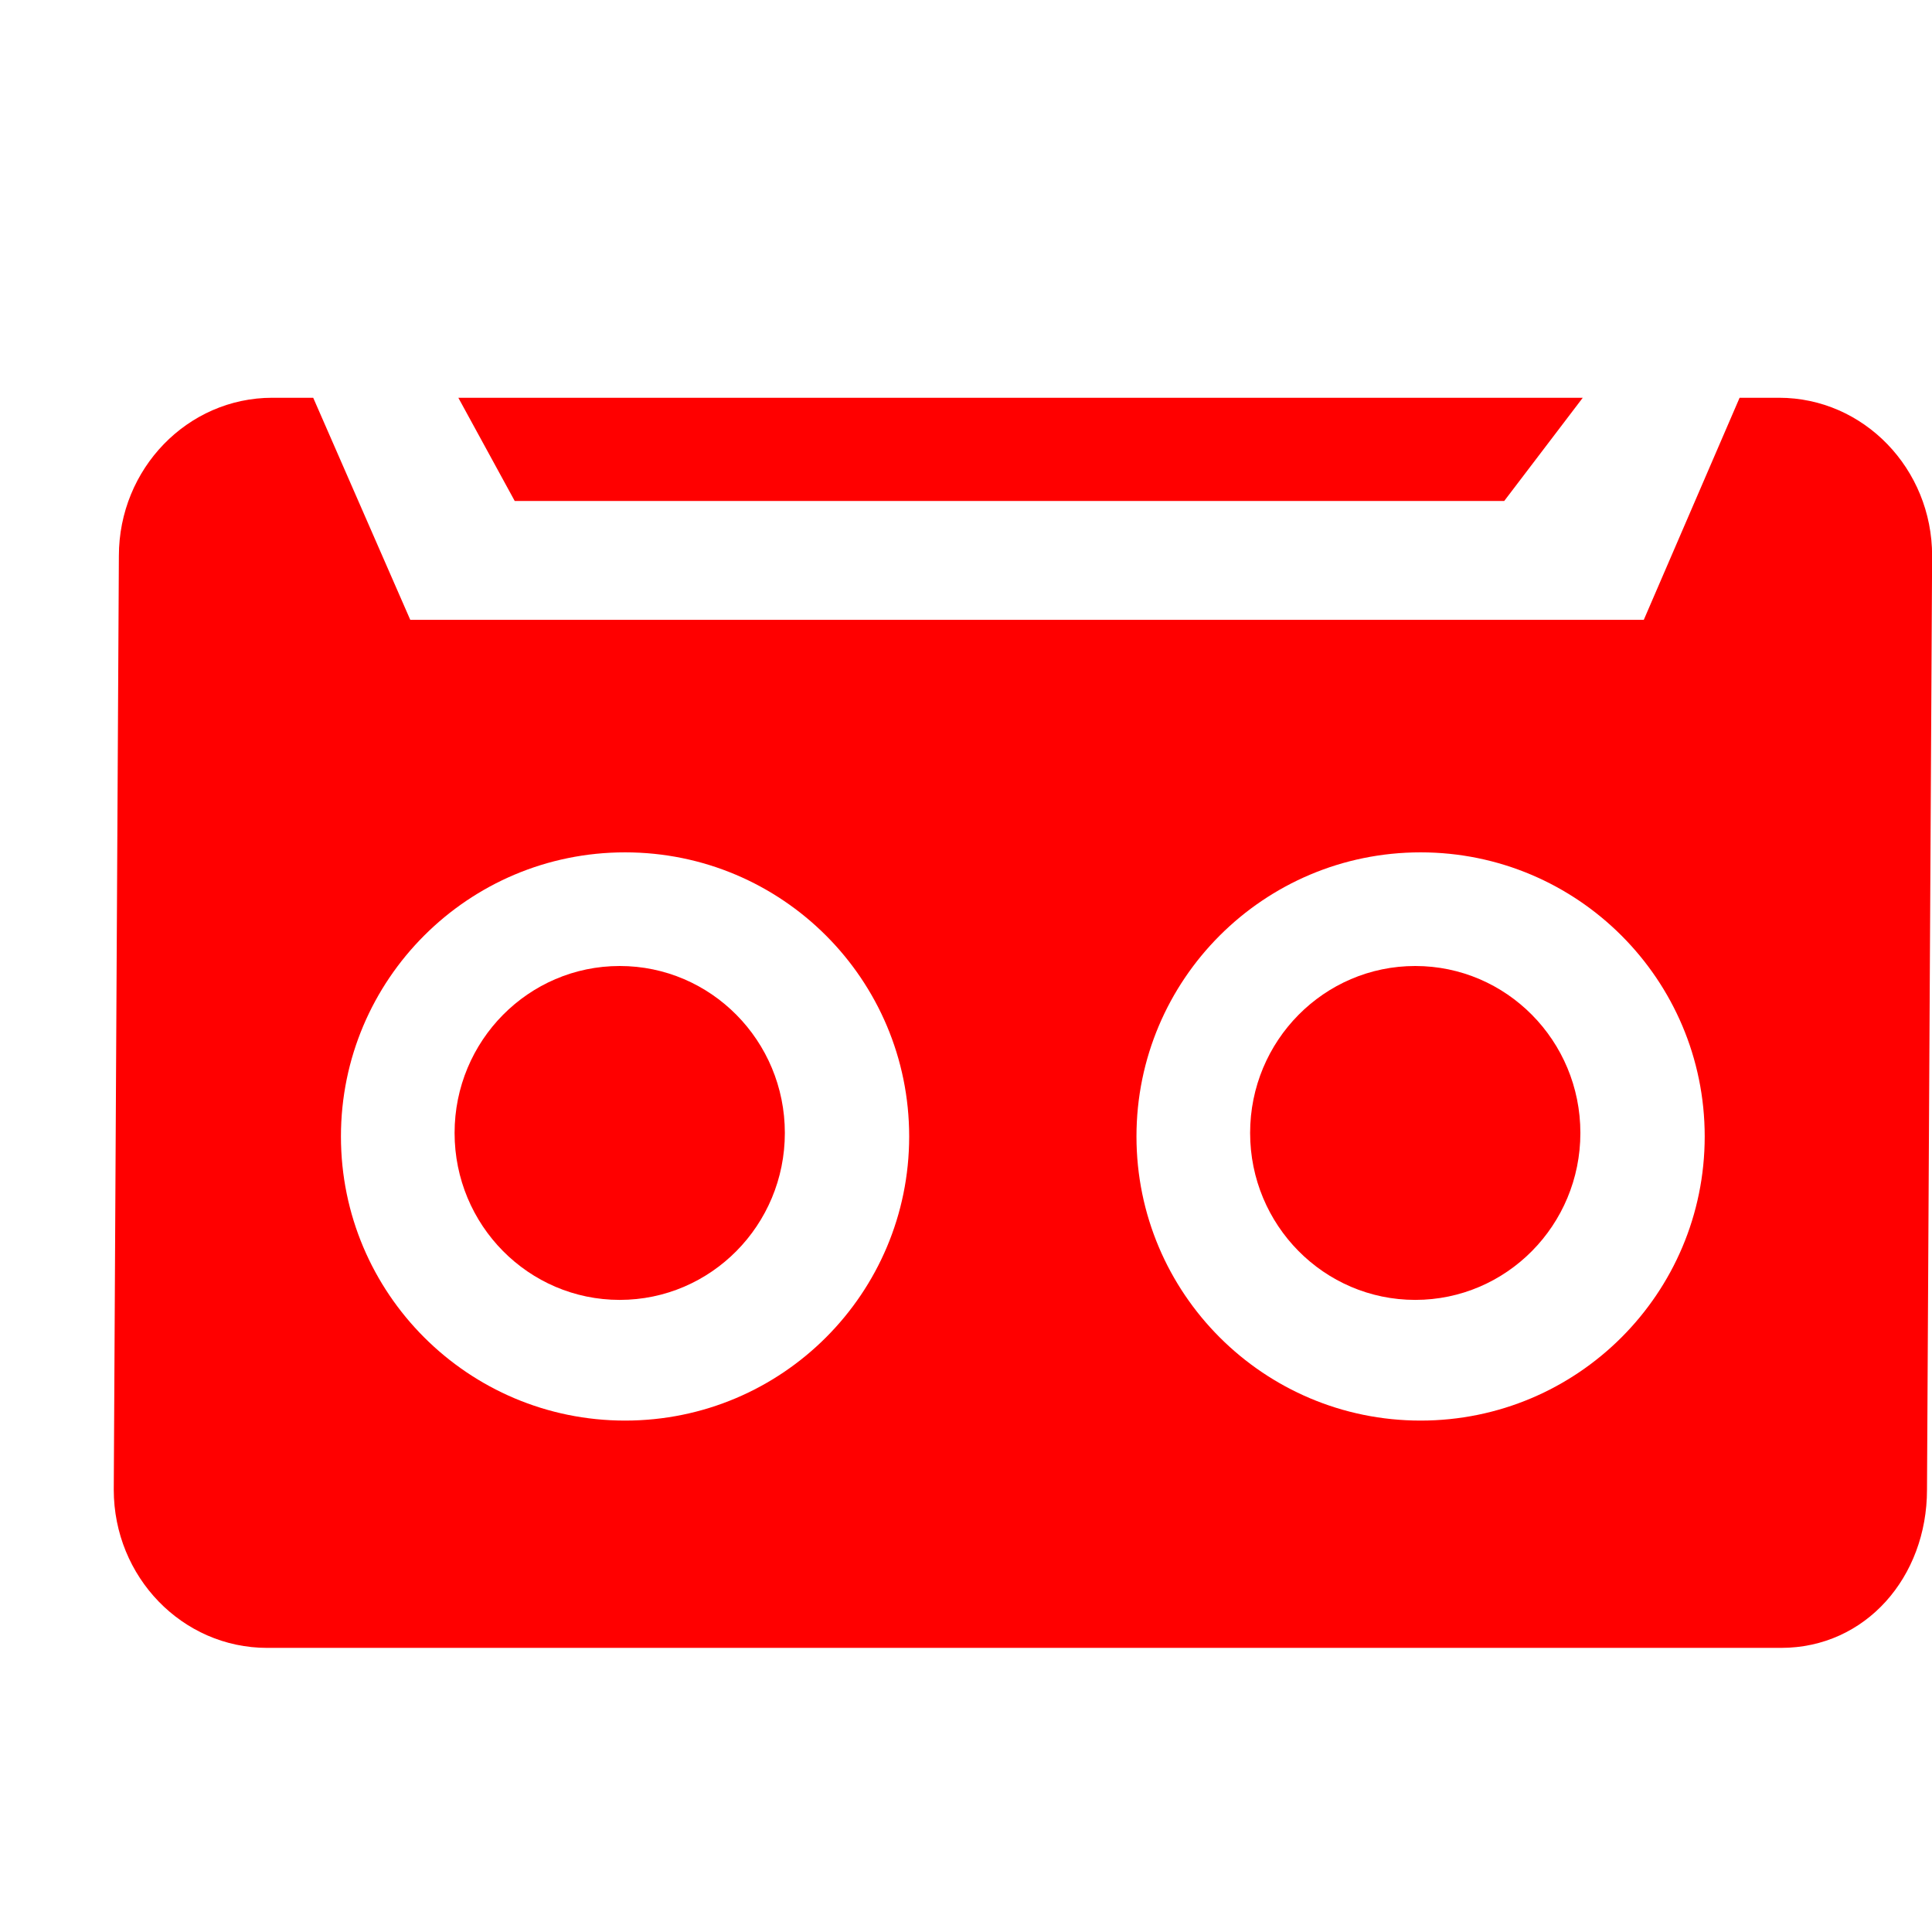
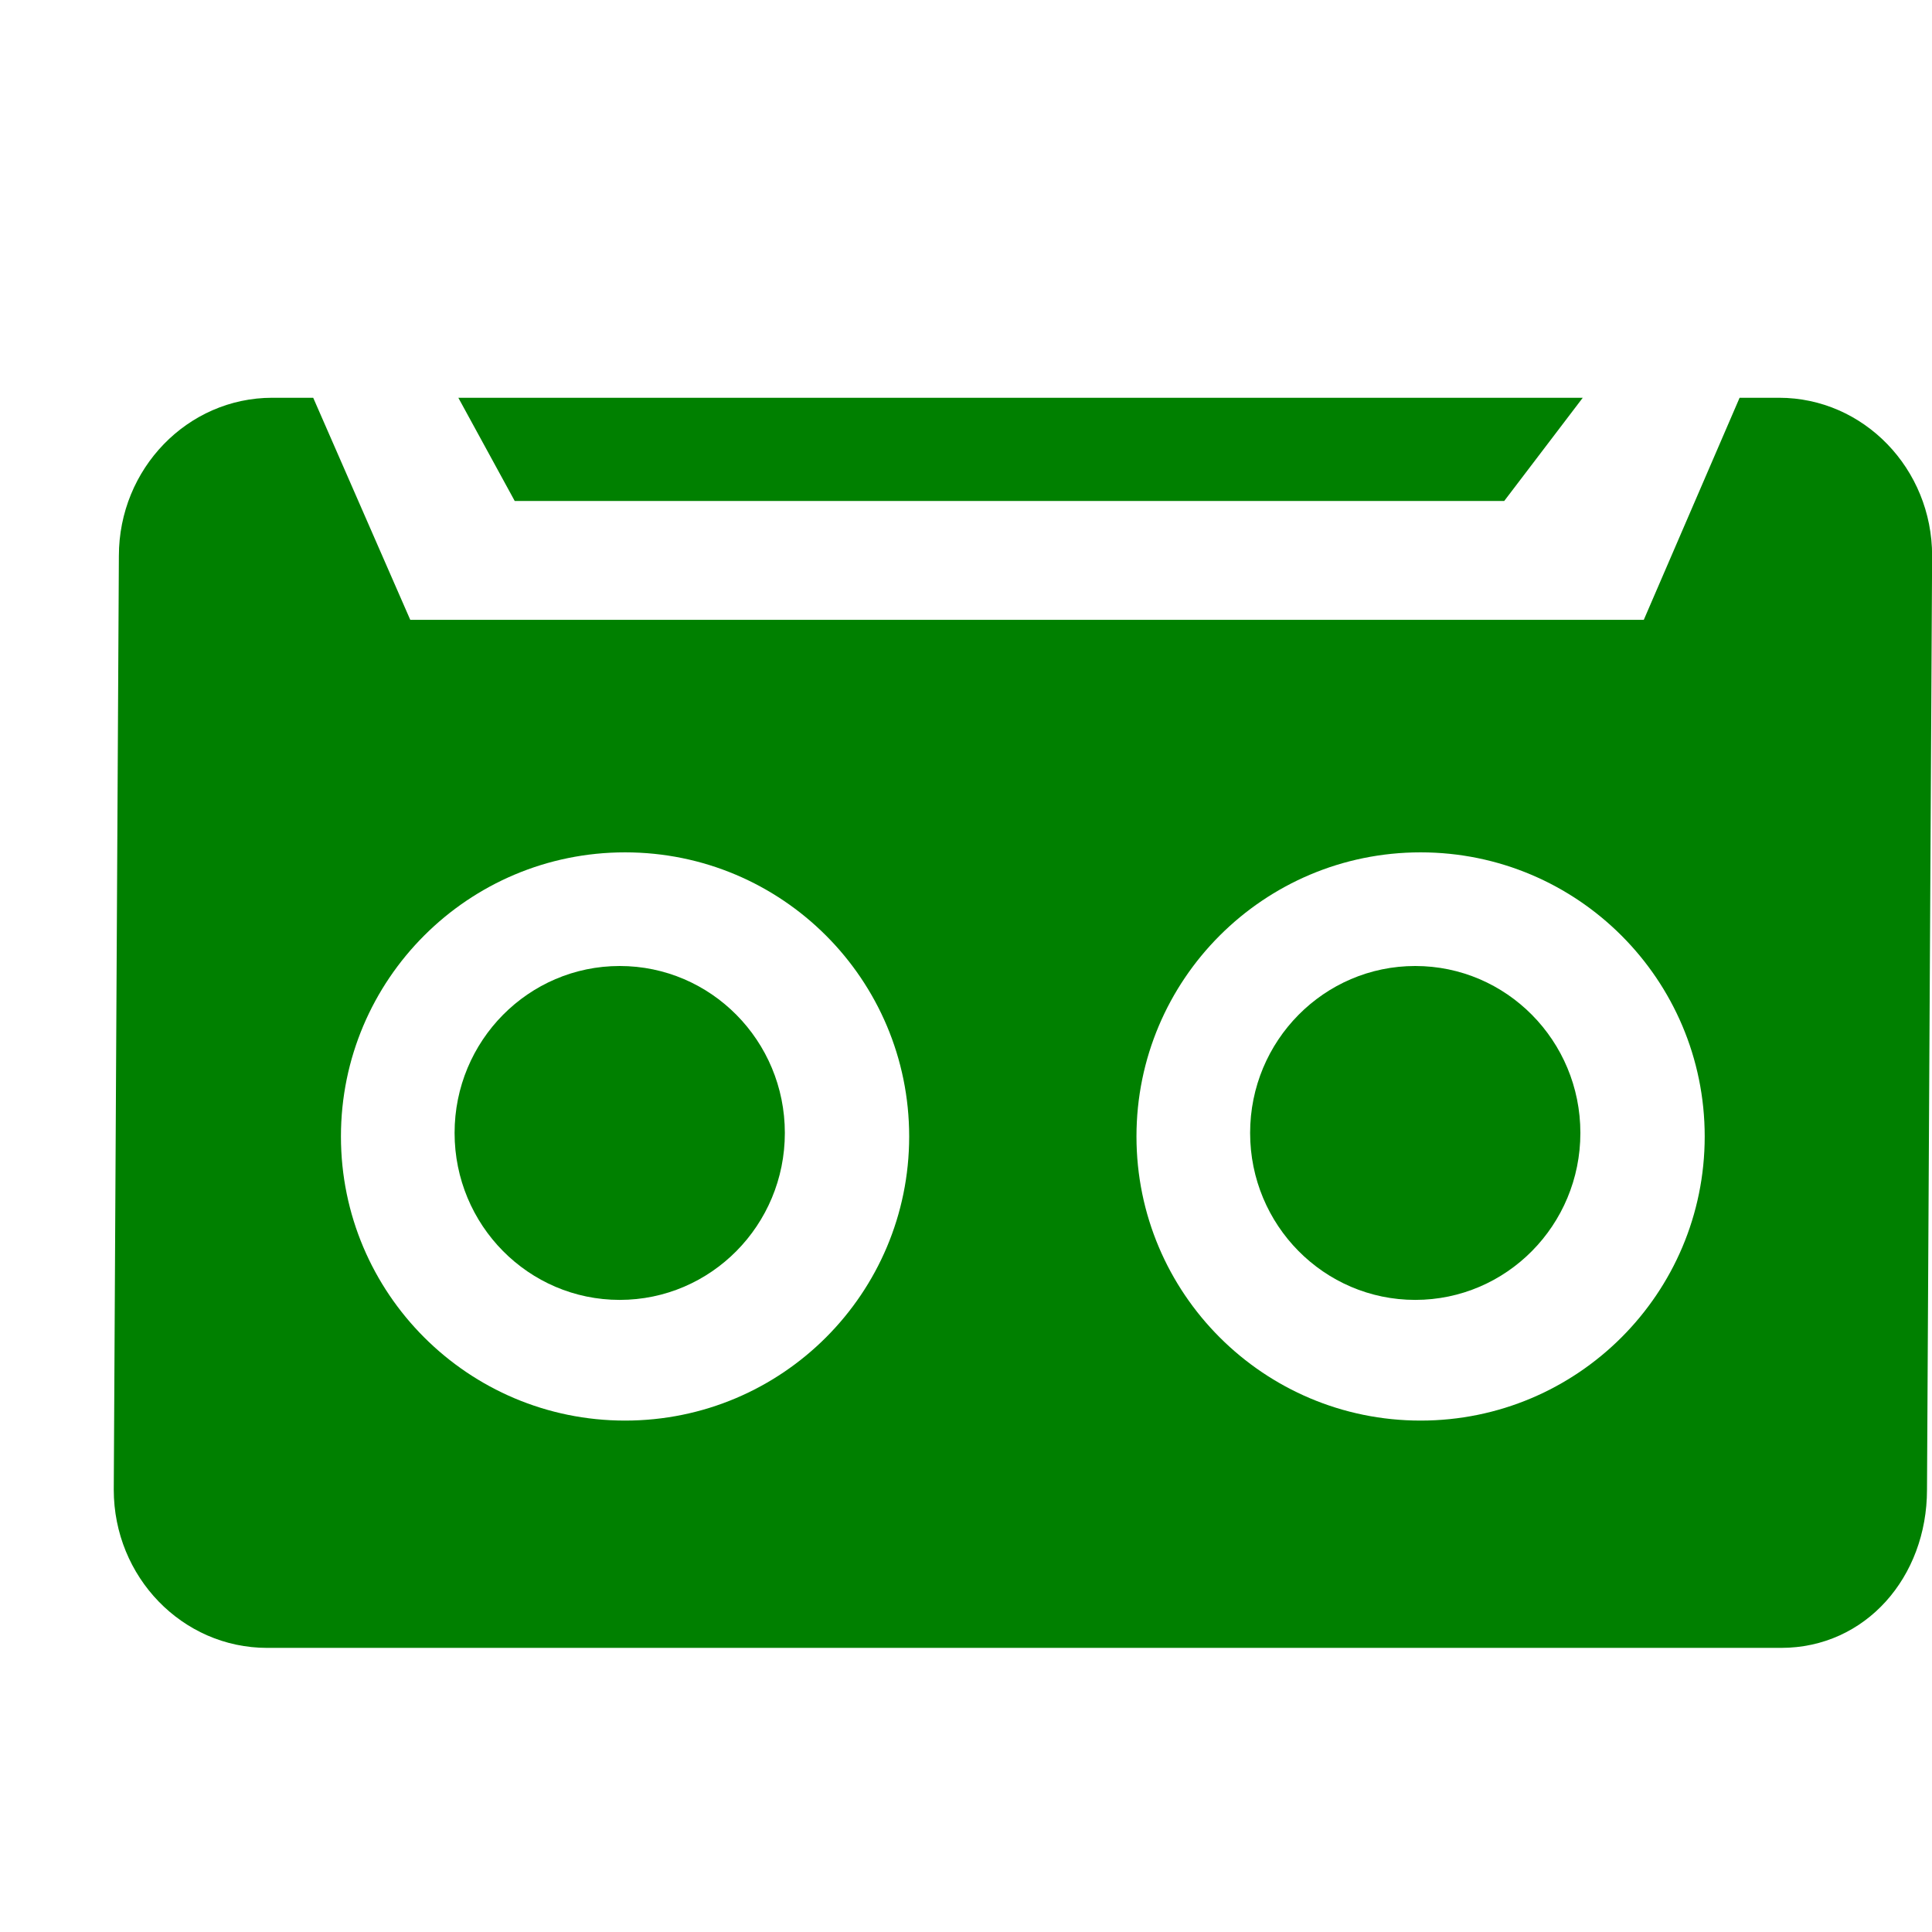
- <svg xmlns="http://www.w3.org/2000/svg" width="800px" height="800px" viewBox="0 -0.5 17 17" version="1.1" class="si-glyph si-glyph-casette">
+ <svg xmlns="http://www.w3.org/2000/svg" width="800px" height="800px" viewBox="0 -0.5 17 17" version="1.1">
  <g stroke="none" stroke-width="1" fill="none" fill-rule="evenodd">
    <g transform="translate(1, 3)">
-       <path d="M4.629,4 C3.178,4 2,5.189 2,6.656 C2,8.123 3.178,9.312 4.629,9.312 C6.082,9.312 7.258,8.123 7.258,6.656 C7.258,5.189 6.082,4 4.629,4 L4.629,4 Z">
-             </path>
-       <path d="M11.61,4 C10.169,4 9,5.189 9,6.656 C9,8.123 10.169,9.312 11.61,9.312 C13.052,9.312 14.221,8.123 14.221,6.656 C14.221,5.189 13.053,4 11.61,4 L11.61,4 Z">
-             </path>
-       <path d="M14.654,0 L14.307,0 L13.464,1.954 L2.61,1.954 L1.756,0 L1.396,0 C0.651,0 0.046,0.624 0.046,1.392 L0.001,9.608 C0.001,10.376 0.605,11 1.35,11 L14.672,11 C15.417,11 15.956,10.376 15.956,9.608 L16.001,1.392 C16.002,0.624 15.398,0 14.654,0 L14.654,0 Z M4.5,9 C3.12,9 2,7.881 2,6.5 C2,5.119 3.12,4 4.5,4 C5.882,4 7,5.119 7,6.5 C7,7.881 5.882,9 4.5,9 L4.5,9 Z M11.5,9 C10.12,9 9,7.881 9,6.5 C9,5.119 10.12,4 11.5,4 C12.88,4 14,5.119 14,6.5 C14,7.881 12.881,9 11.5,9 L11.5,9 Z" fill="red" class="si-glyph-fill">
-             </path>
-       <path d="M3.529,0.908 L12.236,0.908 L12.927,0 L3.033,0 L3.529,0.908 Z" fill="red" class="si-glyph-fill">
-             </path>
-       <ellipse fill="red" cx="4.453" cy="6.469" rx="1.453" ry="1.469" class="si-glyph-fill">
-             </ellipse>
-       <ellipse fill="red" cx="11.453" cy="6.469" rx="1.453" ry="1.469" class="si-glyph-fill">
-             </ellipse>
+       <path d="M4.629,4 C3.178,4 2,5.189 2,6.656 C2,8.123 3.178,9.312 4.629,9.312 C6.082,9.312 7.258,8.123 7.258,6.656 C7.258,5.189 6.082,4 4.629,4 L4.629,4 Z" />
+       <path d="M11.61,4 C10.169,4 9,5.189 9,6.656 C9,8.123 10.169,9.312 11.61,9.312 C13.052,9.312 14.221,8.123 14.221,6.656 C14.221,5.189 13.053,4 11.61,4 L11.61,4 Z" />
+       <path d="M14.654,0 L14.307,0 L13.464,1.954 L2.61,1.954 L1.756,0 L1.396,0 C0.651,0 0.046,0.624 0.046,1.392 L0.001,9.608 C0.001,10.376 0.605,11 1.35,11 L14.672,11 C15.417,11 15.956,10.376 15.956,9.608 L16.001,1.392 C16.002,0.624 15.398,0 14.654,0 L14.654,0 Z M4.5,9 C3.12,9 2,7.881 2,6.5 C2,5.119 3.12,4 4.5,4 C5.882,4 7,5.119 7,6.5 C7,7.881 5.882,9 4.5,9 L4.5,9 Z M11.5,9 C10.12,9 9,7.881 9,6.5 C9,5.119 10.12,4 11.5,4 C12.88,4 14,5.119 14,6.5 C14,7.881 12.881,9 11.5,9 L11.5,9 Z" fill="green" />
+       <path d="M3.529,0.908 L12.236,0.908 L12.927,0 L3.033,0 L3.529,0.908 Z" fill="green" />
+       <ellipse fill="green" cx="4.453" cy="6.469" rx="1.453" ry="1.469" />
+       <ellipse fill="green" cx="11.453" cy="6.469" rx="1.453" ry="1.469" />
    </g>
  </g>
</svg>
